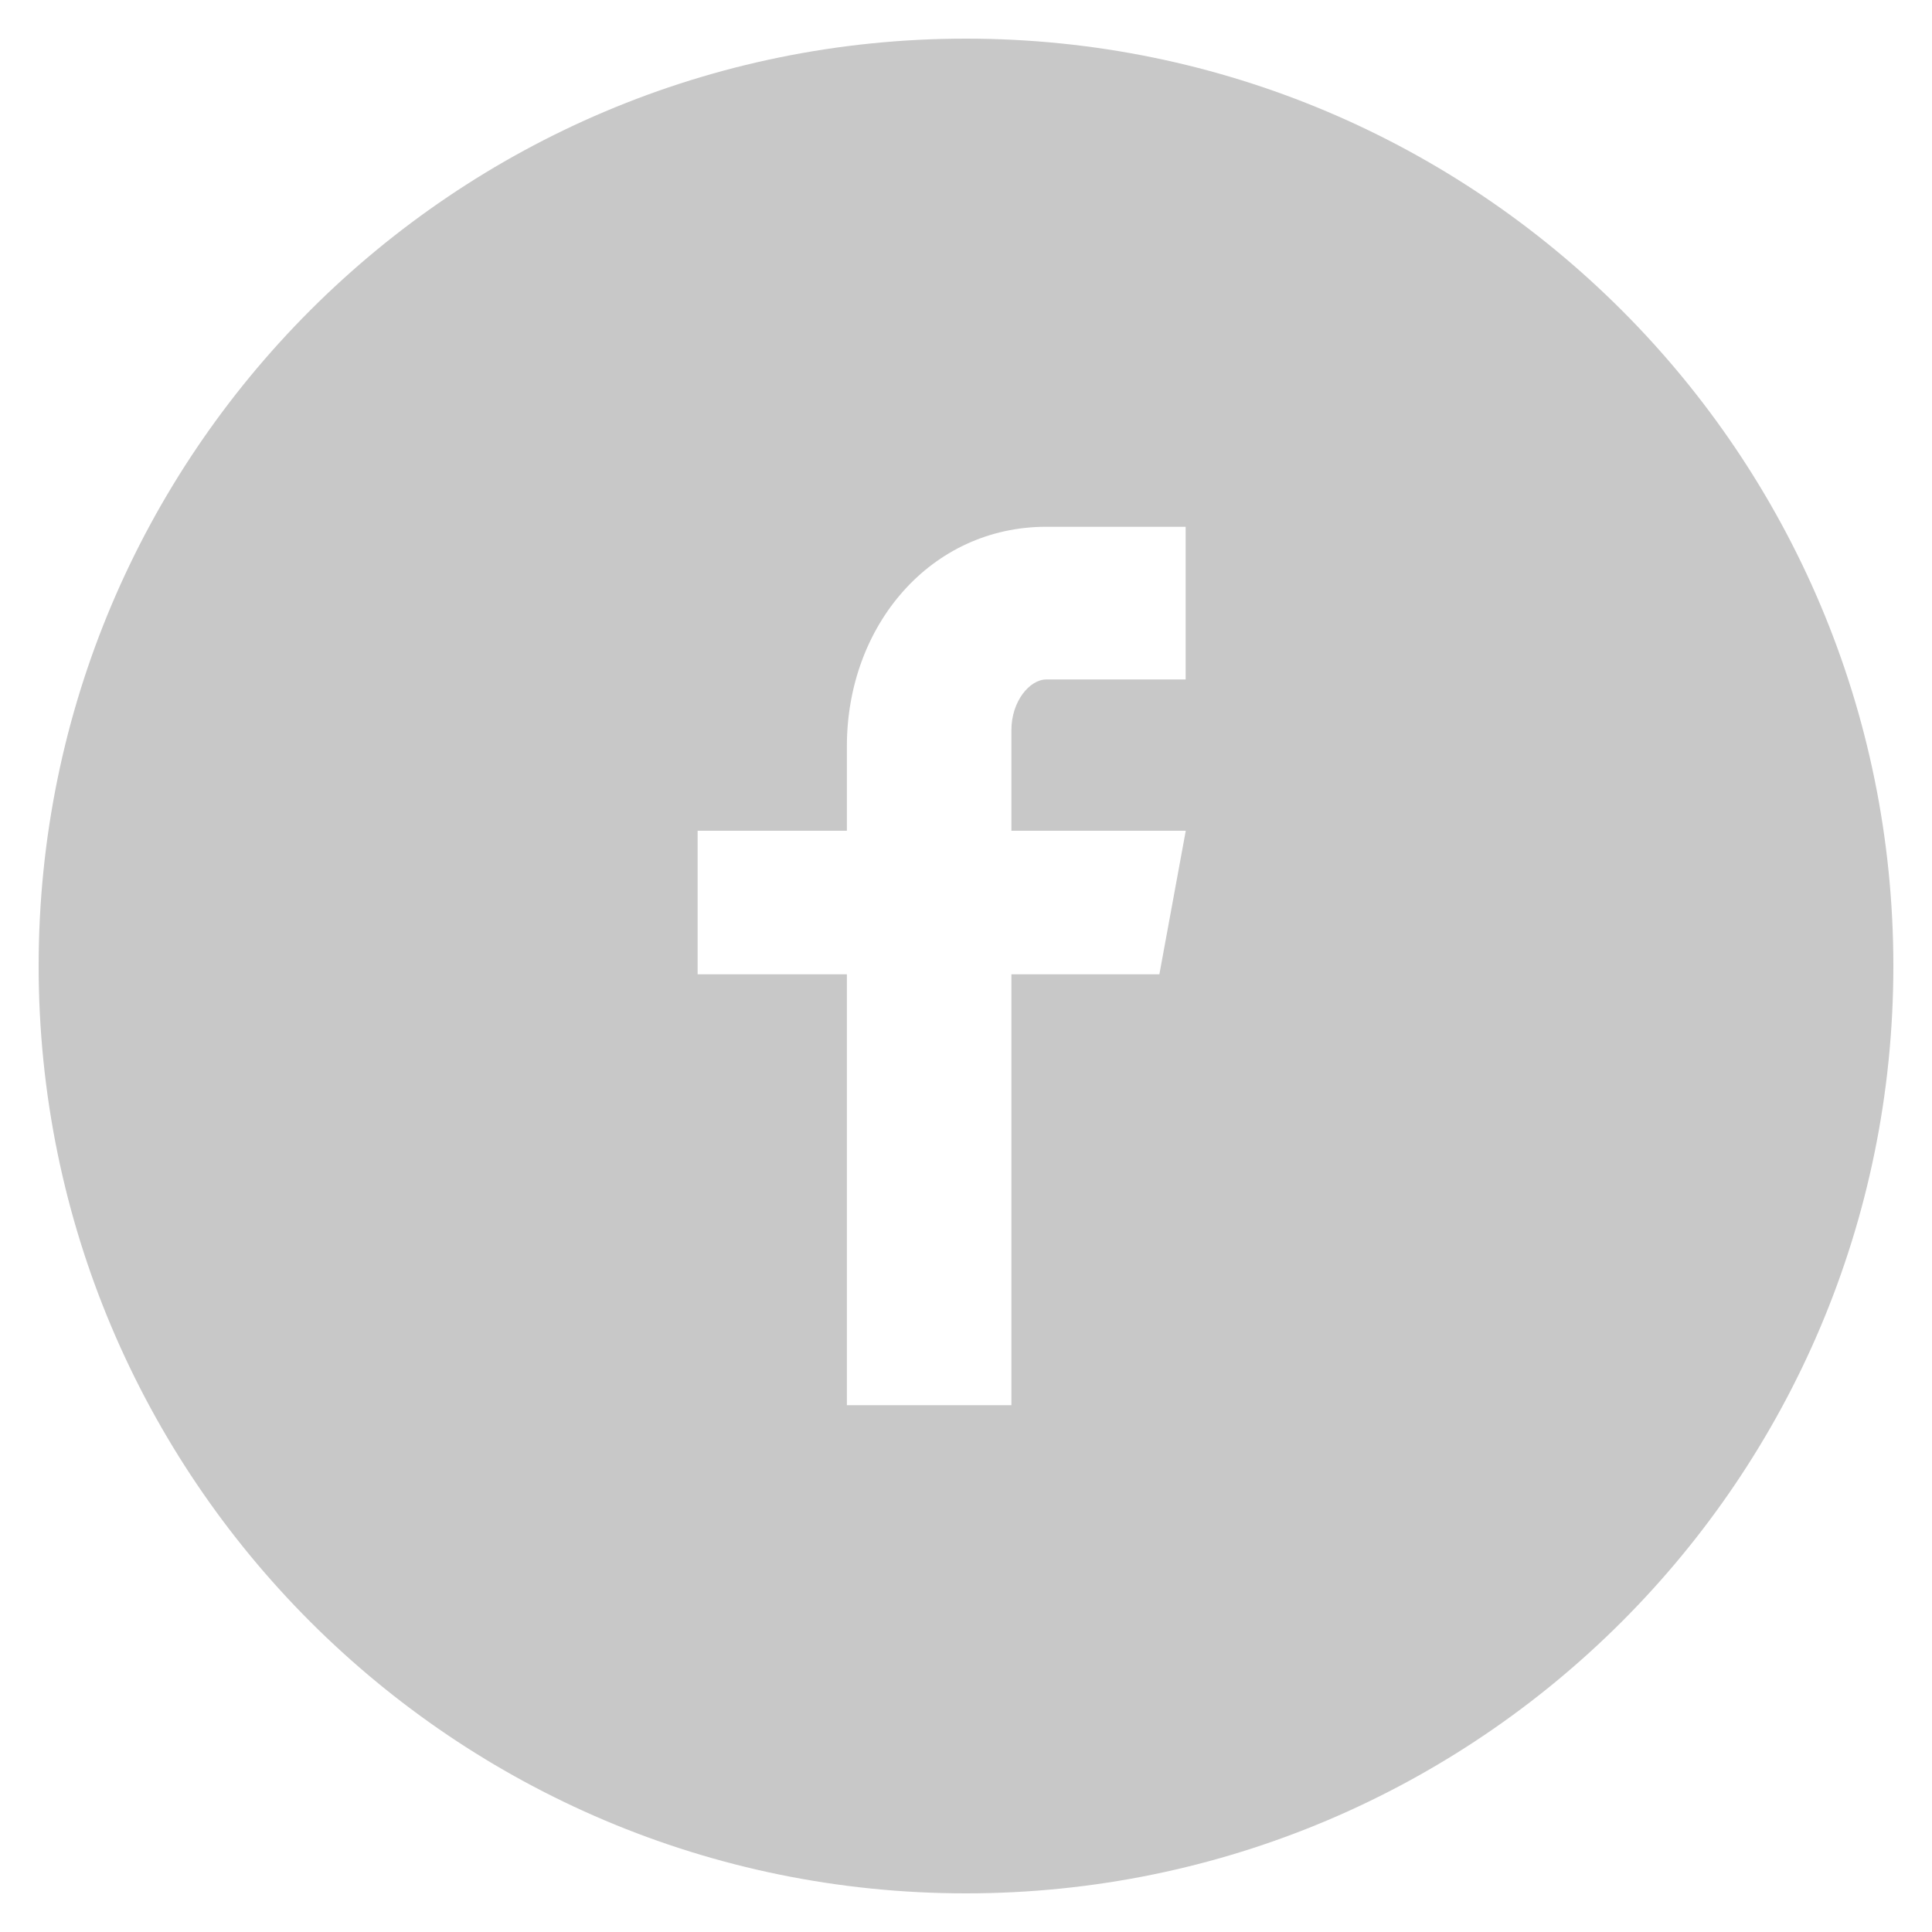
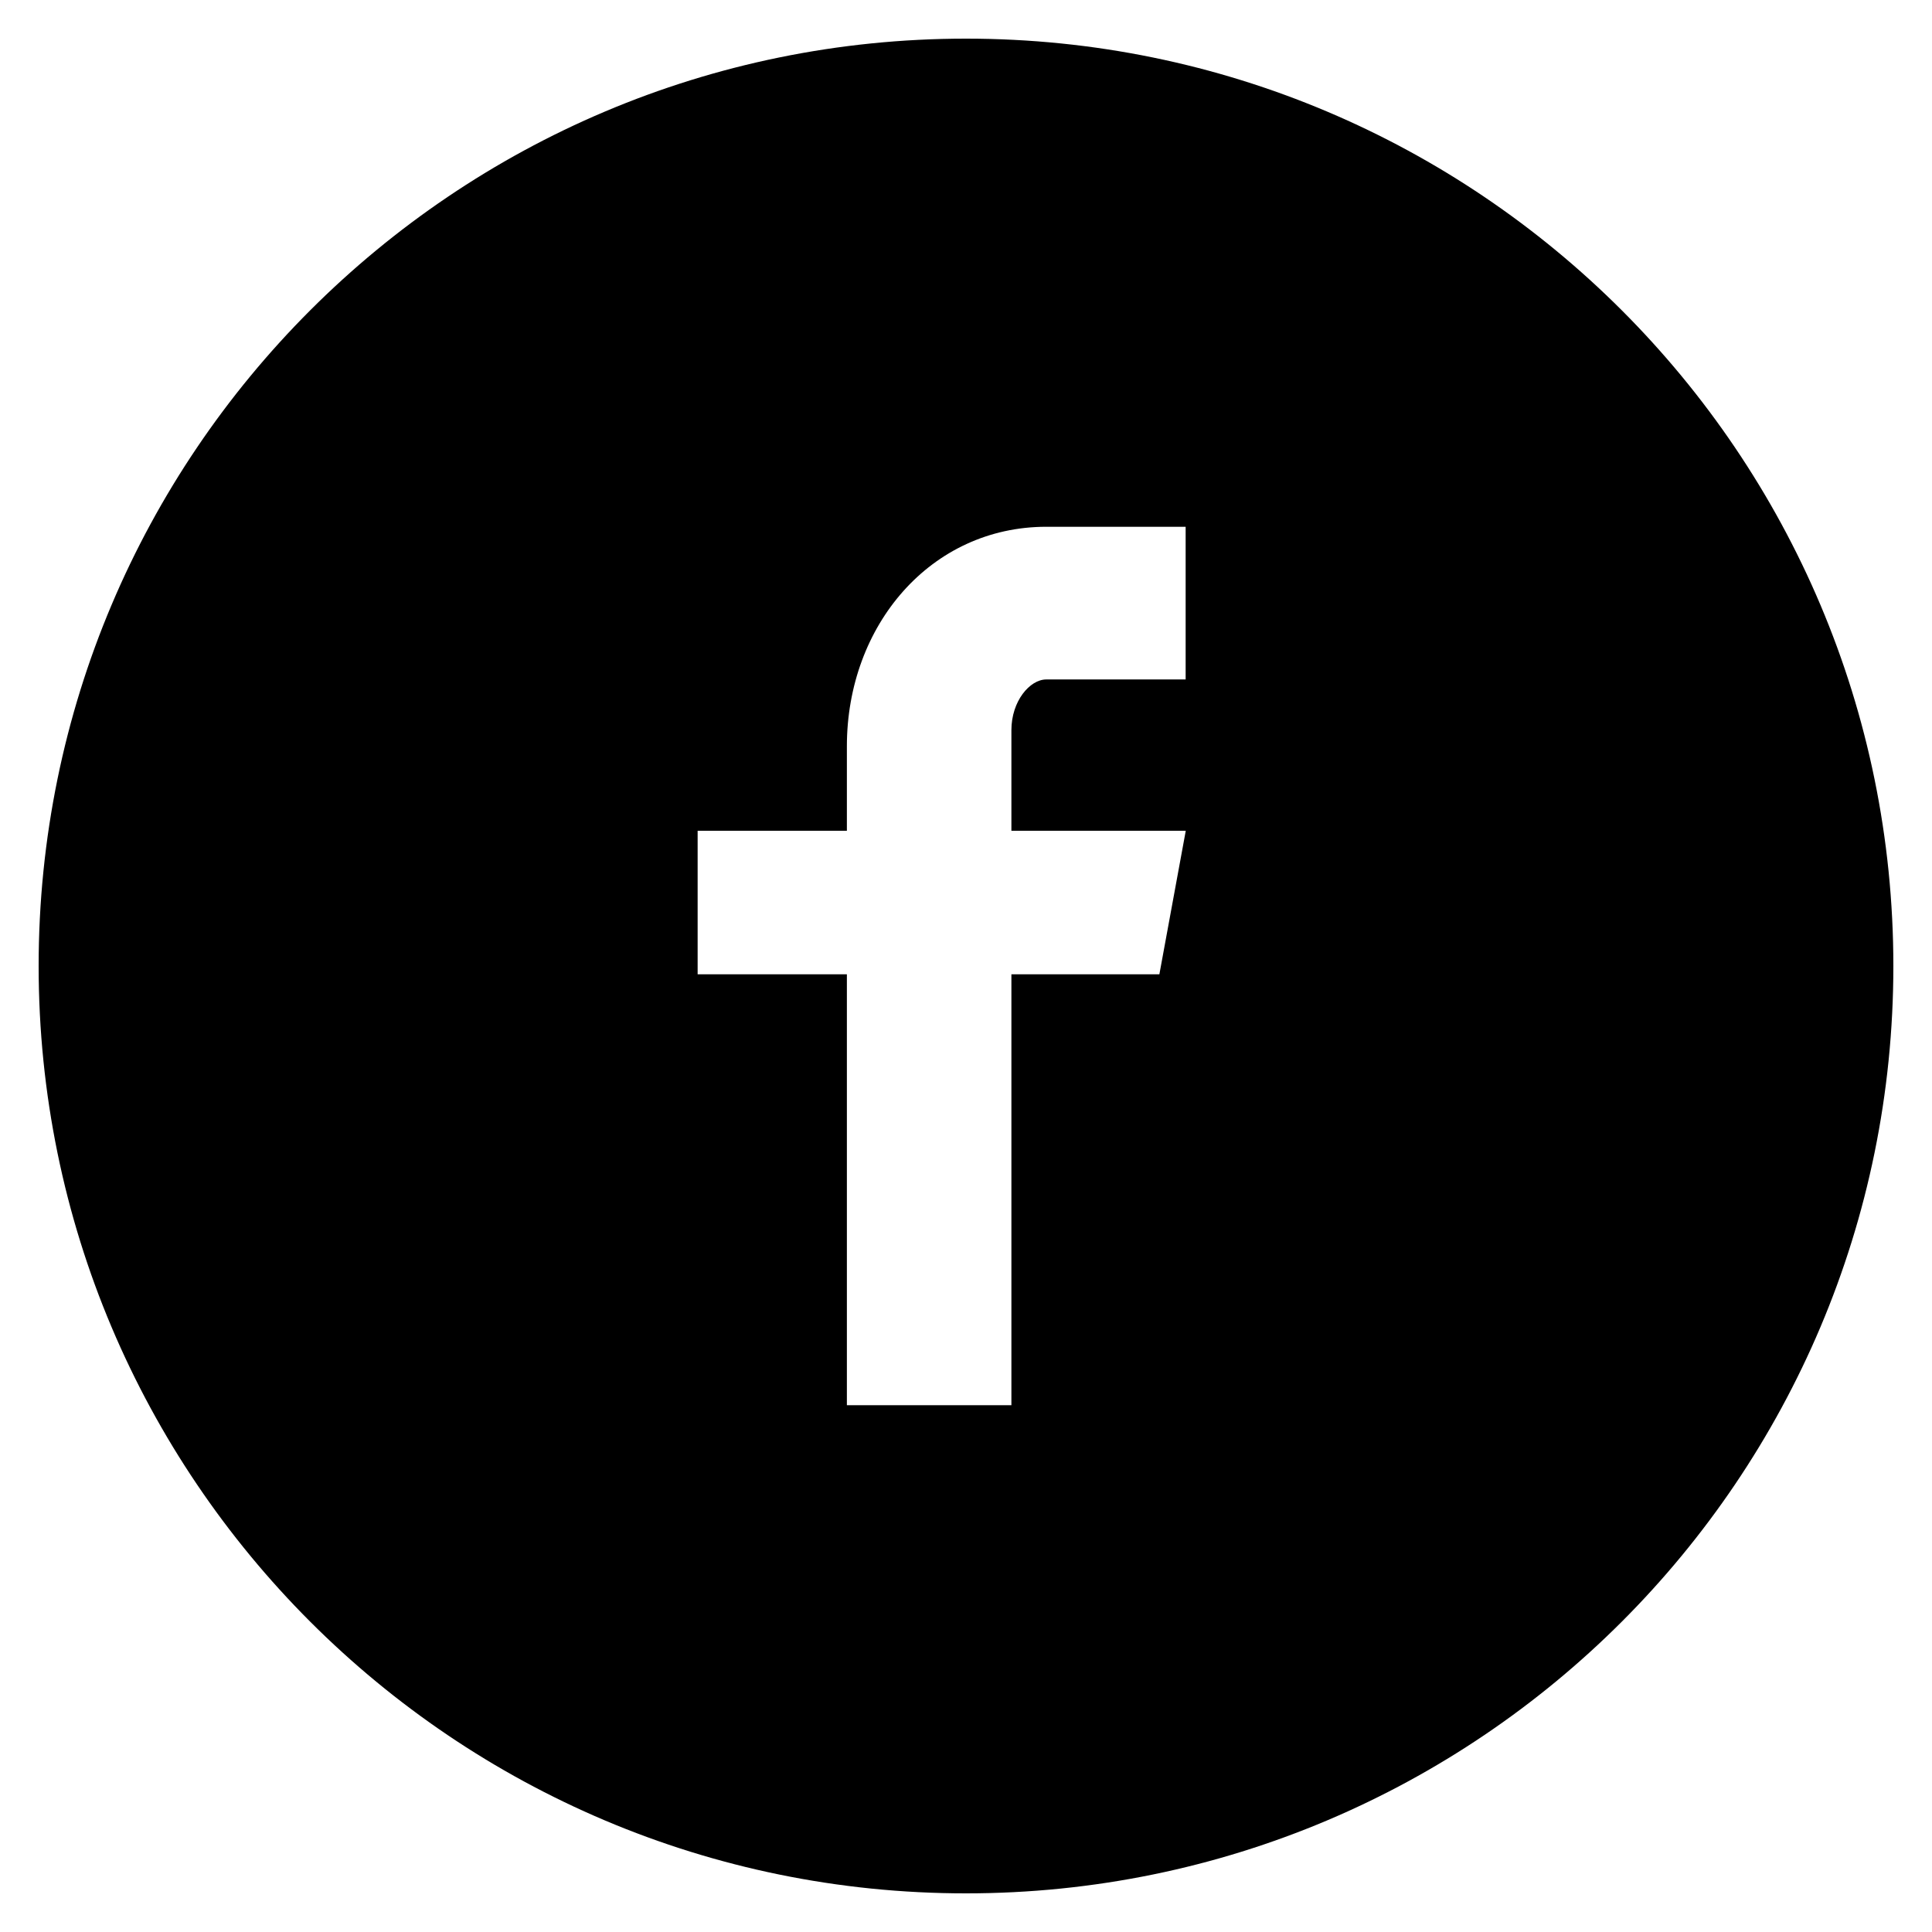
- <svg xmlns="http://www.w3.org/2000/svg" width="32" height="32" viewBox="0 0 32 32" fill="none">
-   <path d="M16 0.64C7.517 0.64 0.64 7.517 0.64 16C0.64 24.483 7.517 31.36 16 31.36C24.483 31.36 31.36 24.483 31.36 16C31.36 7.517 24.483 0.64 16 0.64ZM19.638 11.254H17.33C17.056 11.254 16.752 11.614 16.752 12.093V13.76H19.64L19.203 16.137H16.752V23.275H14.027V16.137H11.555V13.76H14.027V12.361C14.027 10.355 15.419 8.725 17.33 8.725H19.638V11.254Z" fill="#C8C8C8" />
+ <svg xmlns="http://www.w3.org/2000/svg" width="32" height="32" viewBox="0 0 32 32">
+   <path d="M16 0.64C7.517 0.64 0.64 7.517 0.64 16C0.64 24.483 7.517 31.36 16 31.36C24.483 31.36 31.36 24.483 31.36 16C31.36 7.517 24.483 0.64 16 0.64ZM19.638 11.254H17.33C17.056 11.254 16.752 11.614 16.752 12.093V13.76H19.64L19.203 16.137H16.752V23.275H14.027V16.137H11.555V13.76H14.027V12.361C14.027 10.355 15.419 8.725 17.33 8.725H19.638V11.254Z" />
</svg>
